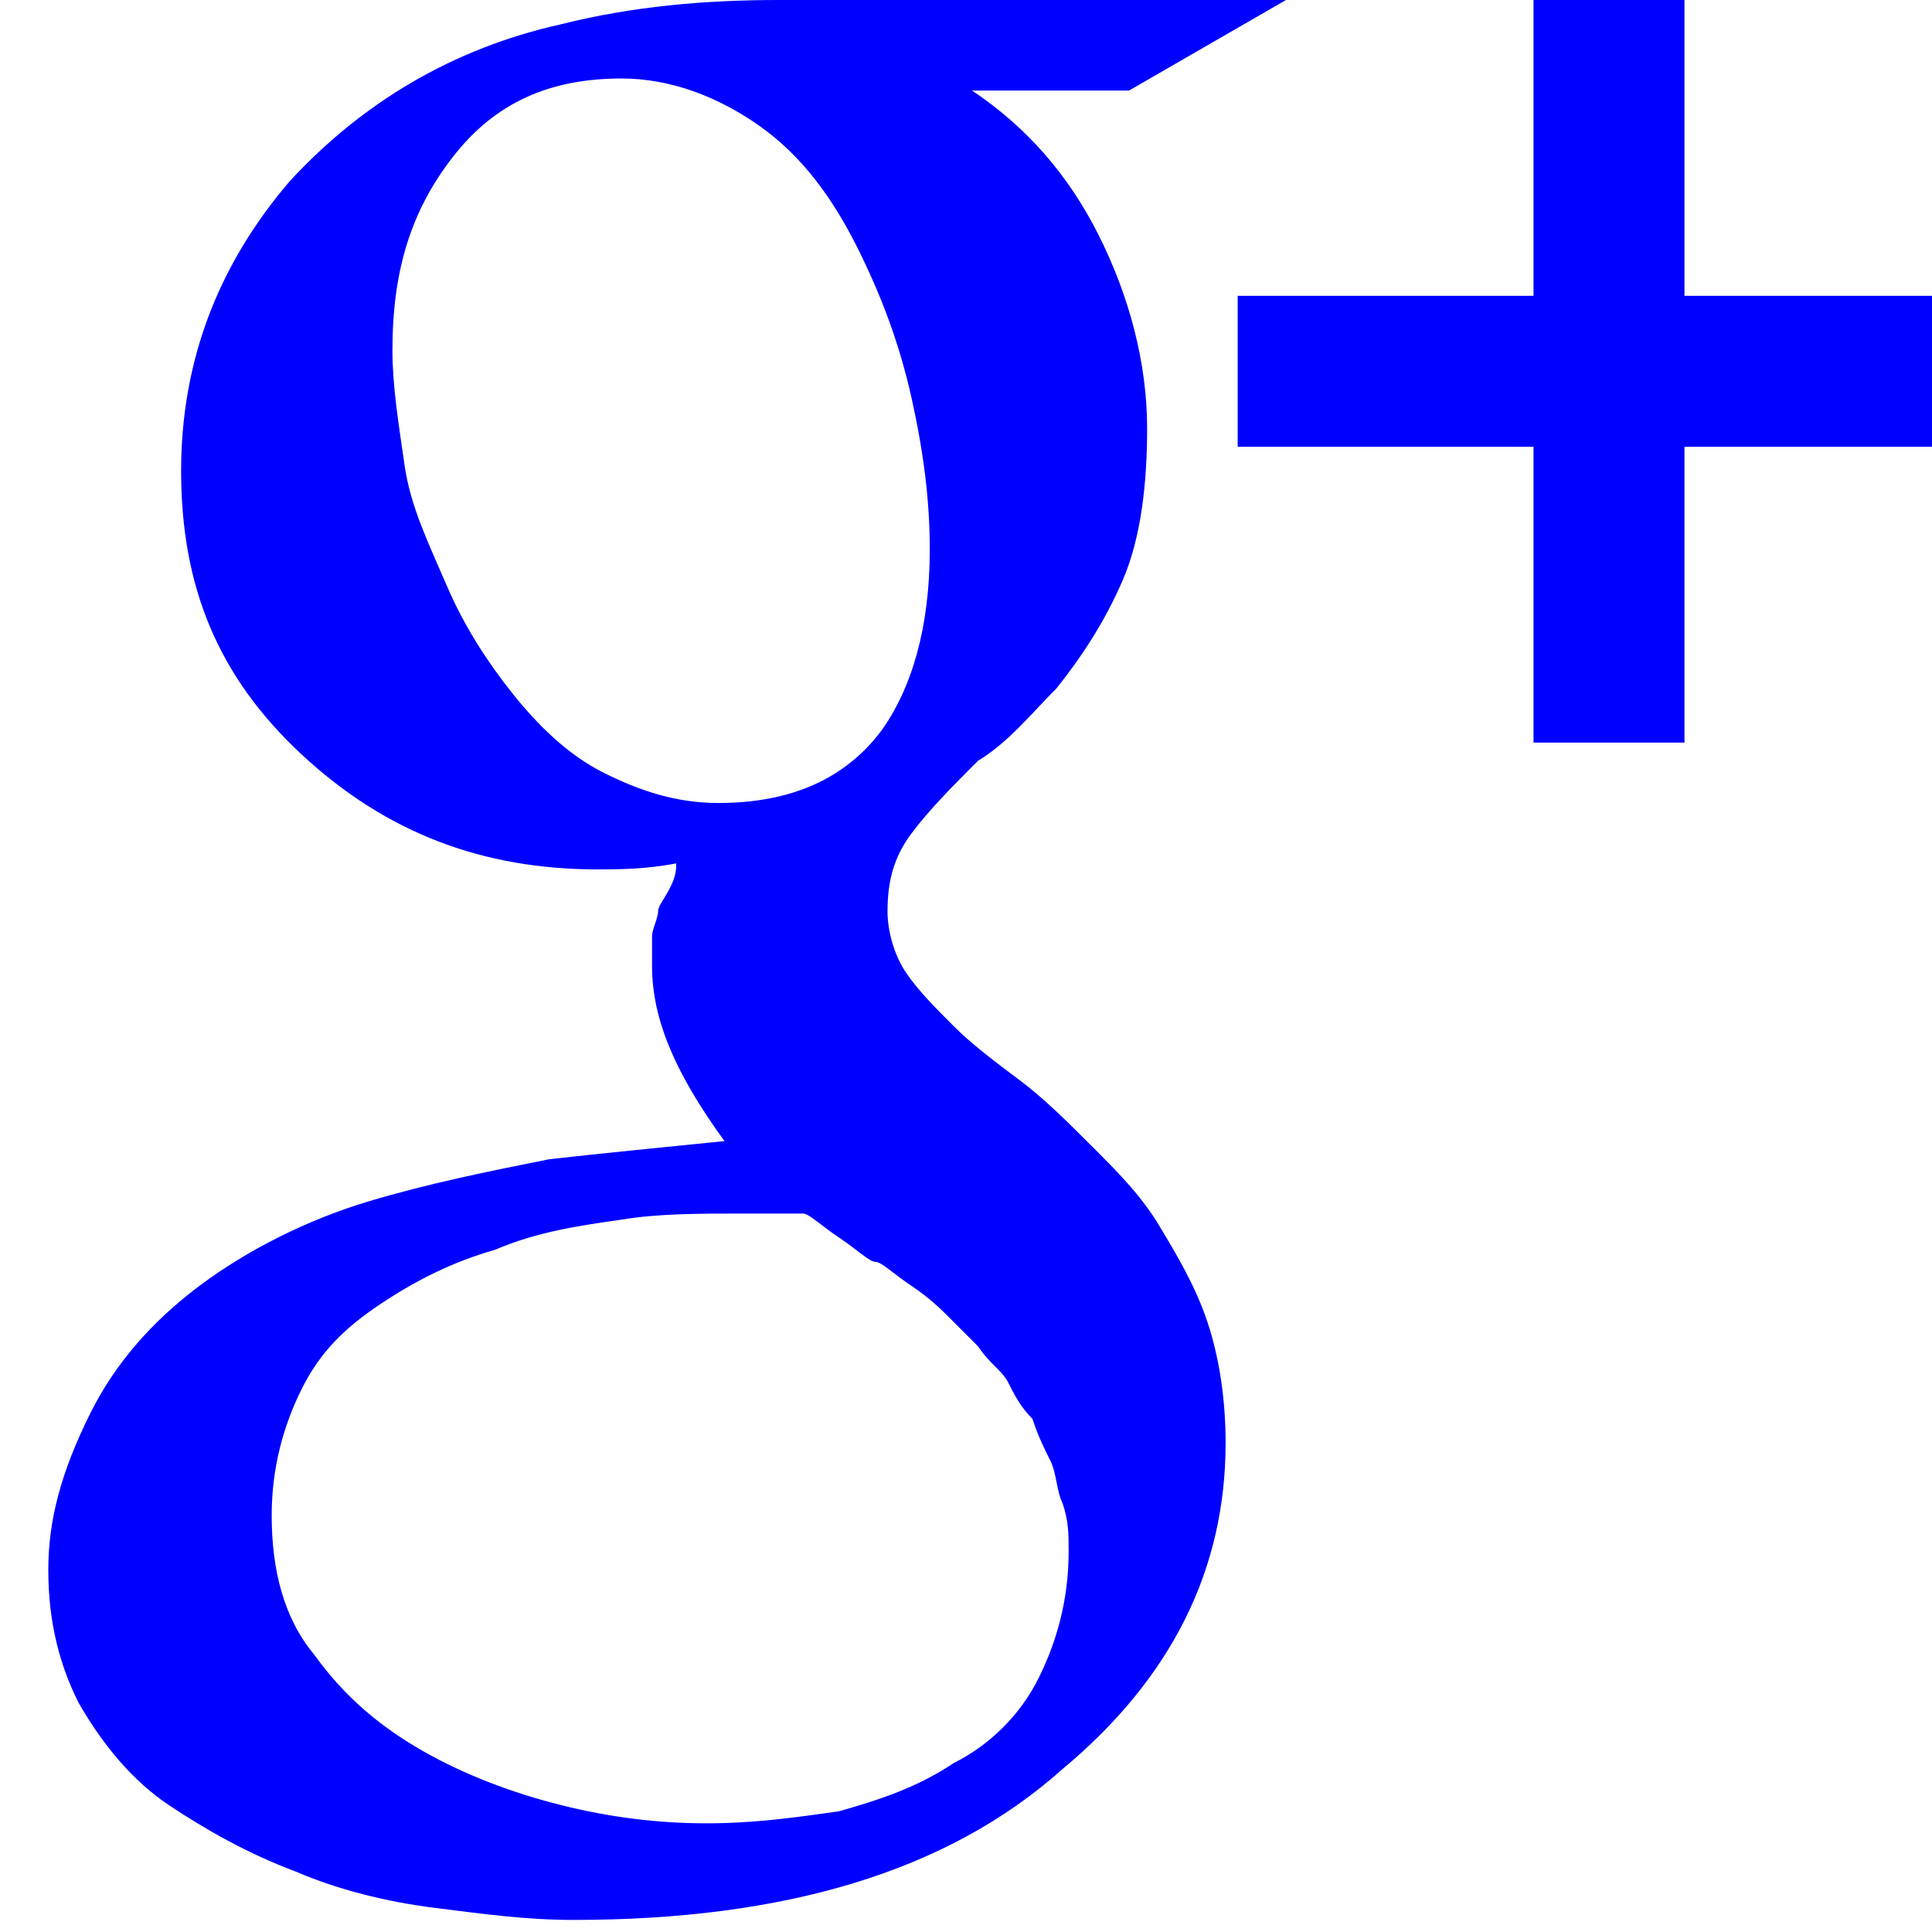
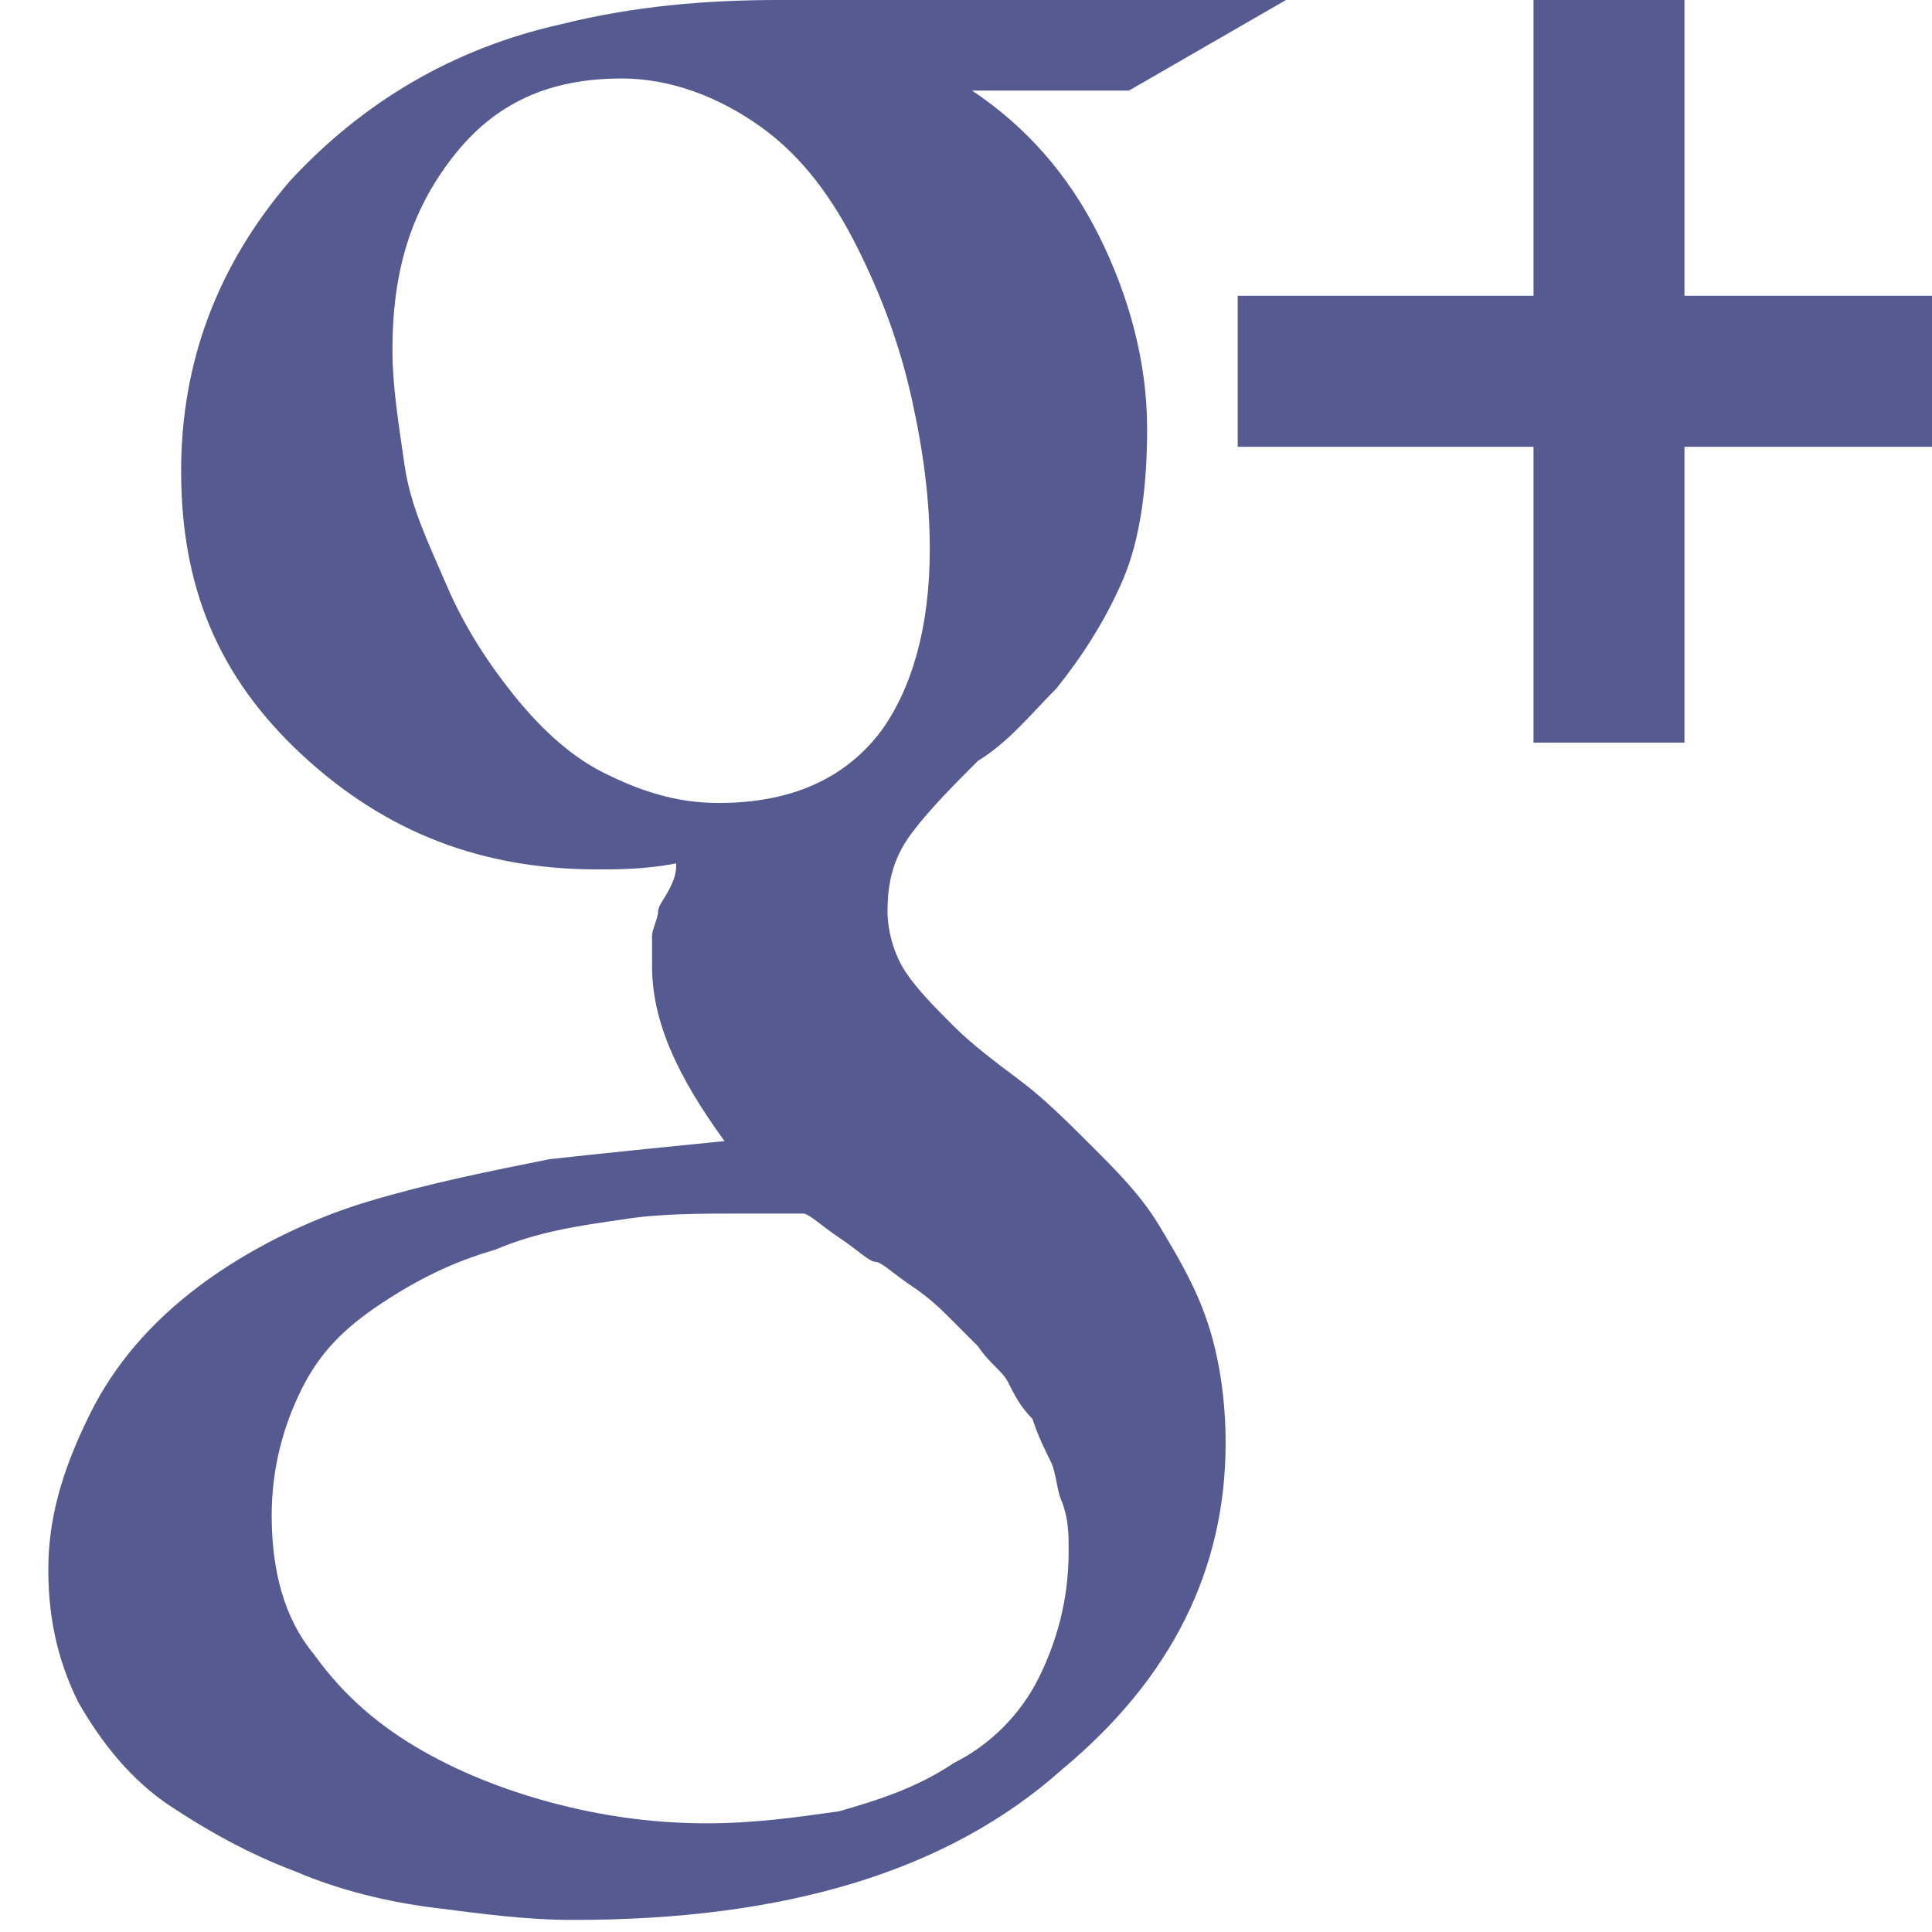
<svg xmlns="http://www.w3.org/2000/svg" version="1.1" id="Layer_1" x="0px" y="0px" viewBox="0 0 32 32" style="enable-background:new 0 0 32 32;" xml:space="preserve">
-   <path fill="blue" d="M17.7,25.7c0-0.3,0-0.5-0.1-0.8c-0.1-0.2-0.1-0.5-0.2-0.7c-0.1-0.2-0.2-0.4-0.3-0.7c-0.2-0.2-0.3-0.4-0.4-0.6  c-0.1-0.2-0.3-0.3-0.5-0.6c-0.2-0.2-0.4-0.4-0.5-0.5c-0.1-0.1-0.3-0.3-0.6-0.5c-0.3-0.2-0.5-0.4-0.6-0.4s-0.3-0.2-0.6-0.4  c-0.3-0.2-0.5-0.4-0.6-0.4c-0.2,0-0.5,0-1,0c-0.7,0-1.4,0-2,0.1c-0.7,0.1-1.4,0.2-2.1,0.5c-0.7,0.2-1.3,0.5-1.9,0.9s-1,0.8-1.3,1.4  c-0.3,0.6-0.5,1.3-0.5,2.1c0,0.9,0.2,1.7,0.7,2.3c0.5,0.7,1.1,1.2,1.8,1.6s1.5,0.7,2.3,0.9s1.6,0.3,2.4,0.3c0.8,0,1.5-0.1,2.2-0.2  c0.7-0.2,1.3-0.4,1.9-0.8c0.6-0.3,1.1-0.8,1.4-1.4C17.5,27.2,17.7,26.5,17.7,25.7z M15.4,9.1c0-0.8-0.1-1.6-0.3-2.5  c-0.2-0.9-0.5-1.7-0.9-2.5c-0.4-0.8-0.9-1.5-1.6-2c-0.7-0.5-1.5-0.8-2.3-0.8c-1.2,0-2.1,0.4-2.8,1.3c-0.7,0.9-1,1.9-1,3.2  c0,0.6,0.1,1.2,0.2,1.9c0.1,0.7,0.4,1.3,0.7,2c0.3,0.7,0.7,1.3,1.1,1.8c0.4,0.5,0.9,1,1.5,1.3c0.6,0.3,1.2,0.5,1.9,0.5  c1.2,0,2.1-0.4,2.7-1.2C15.1,11.4,15.4,10.4,15.4,9.1z M12.9,0h8.4l-2.6,1.5h-2.6c0.9,0.6,1.6,1.4,2.1,2.4s0.8,2.1,0.8,3.2  c0,0.9-0.1,1.8-0.4,2.5c-0.3,0.7-0.7,1.3-1.1,1.8c-0.4,0.4-0.8,0.9-1.3,1.2c-0.4,0.4-0.8,0.8-1.1,1.2c-0.3,0.4-0.4,0.8-0.4,1.3  c0,0.3,0.1,0.7,0.3,1c0.2,0.3,0.5,0.6,0.8,0.9c0.3,0.3,0.7,0.6,1.1,0.9c0.4,0.3,0.8,0.7,1.2,1.1c0.4,0.4,0.8,0.8,1.1,1.3  c0.3,0.5,0.6,1,0.8,1.6c0.2,0.6,0.3,1.3,0.3,2c0,2.1-0.9,3.9-2.7,5.4c-1.9,1.7-4.6,2.5-8.1,2.5c-0.8,0-1.5-0.1-2.3-0.2  c-0.8-0.1-1.6-0.3-2.3-0.6c-0.8-0.3-1.5-0.7-2.1-1.1c-0.6-0.4-1.1-1-1.5-1.7C1,27.6,0.8,26.9,0.8,26c0-0.8,0.2-1.6,0.7-2.6  c0.4-0.8,1-1.5,1.8-2.1c0.8-0.6,1.8-1.1,2.8-1.4c1-0.3,2-0.5,3-0.7c0.9-0.1,1.9-0.2,2.9-0.3c-0.8-1.1-1.2-2-1.2-2.9  c0-0.2,0-0.3,0-0.5c0-0.1,0.1-0.3,0.1-0.4c0-0.1,0.1-0.2,0.2-0.4c0.1-0.2,0.1-0.3,0.1-0.4c-0.5,0.1-1,0.1-1.3,0.1  c-1.9,0-3.5-0.6-4.9-1.9c-1.4-1.3-2-2.8-2-4.7c0-1.8,0.6-3.4,1.8-4.8C6,1.7,7.5,0.8,9.3,0.4C10.5,0.1,11.7,0,12.9,0z M32.8,4.9v2.5  h-4.9v4.9h-2.5V7.4h-4.9V4.9h4.9V0h2.5v4.9H32.8z" />
+   <path fill="#555A91" d="M17.7,25.7c0-0.3,0-0.5-0.1-0.8c-0.1-0.2-0.1-0.5-0.2-0.7c-0.1-0.2-0.2-0.4-0.3-0.7c-0.2-0.2-0.3-0.4-0.4-0.6  c-0.1-0.2-0.3-0.3-0.5-0.6c-0.2-0.2-0.4-0.4-0.5-0.5c-0.1-0.1-0.3-0.3-0.6-0.5c-0.3-0.2-0.5-0.4-0.6-0.4s-0.3-0.2-0.6-0.4  c-0.3-0.2-0.5-0.4-0.6-0.4c-0.2,0-0.5,0-1,0c-0.7,0-1.4,0-2,0.1c-0.7,0.1-1.4,0.2-2.1,0.5c-0.7,0.2-1.3,0.5-1.9,0.9s-1,0.8-1.3,1.4  c-0.3,0.6-0.5,1.3-0.5,2.1c0,0.9,0.2,1.7,0.7,2.3c0.5,0.7,1.1,1.2,1.8,1.6s1.5,0.7,2.3,0.9s1.6,0.3,2.4,0.3c0.8,0,1.5-0.1,2.2-0.2  c0.7-0.2,1.3-0.4,1.9-0.8c0.6-0.3,1.1-0.8,1.4-1.4C17.5,27.2,17.7,26.5,17.7,25.7z M15.4,9.1c0-0.8-0.1-1.6-0.3-2.5  c-0.2-0.9-0.5-1.7-0.9-2.5c-0.4-0.8-0.9-1.5-1.6-2c-0.7-0.5-1.5-0.8-2.3-0.8c-1.2,0-2.1,0.4-2.8,1.3c-0.7,0.9-1,1.9-1,3.2  c0,0.6,0.1,1.2,0.2,1.9c0.1,0.7,0.4,1.3,0.7,2c0.3,0.7,0.7,1.3,1.1,1.8c0.4,0.5,0.9,1,1.5,1.3c0.6,0.3,1.2,0.5,1.9,0.5  c1.2,0,2.1-0.4,2.7-1.2C15.1,11.4,15.4,10.4,15.4,9.1z M12.9,0h8.4l-2.6,1.5h-2.6c0.9,0.6,1.6,1.4,2.1,2.4s0.8,2.1,0.8,3.2  c0,0.9-0.1,1.8-0.4,2.5c-0.3,0.7-0.7,1.3-1.1,1.8c-0.4,0.4-0.8,0.9-1.3,1.2c-0.4,0.4-0.8,0.8-1.1,1.2c-0.3,0.4-0.4,0.8-0.4,1.3  c0,0.3,0.1,0.7,0.3,1c0.2,0.3,0.5,0.6,0.8,0.9c0.3,0.3,0.7,0.6,1.1,0.9c0.4,0.3,0.8,0.7,1.2,1.1c0.4,0.4,0.8,0.8,1.1,1.3  c0.3,0.5,0.6,1,0.8,1.6c0.2,0.6,0.3,1.3,0.3,2c0,2.1-0.9,3.9-2.7,5.4c-1.9,1.7-4.6,2.5-8.1,2.5c-0.8,0-1.5-0.1-2.3-0.2  c-0.8-0.1-1.6-0.3-2.3-0.6c-0.8-0.3-1.5-0.7-2.1-1.1c-0.6-0.4-1.1-1-1.5-1.7C1,27.6,0.8,26.9,0.8,26c0-0.8,0.2-1.6,0.7-2.6  c0.4-0.8,1-1.5,1.8-2.1c0.8-0.6,1.8-1.1,2.8-1.4c1-0.3,2-0.5,3-0.7c0.9-0.1,1.9-0.2,2.9-0.3c-0.8-1.1-1.2-2-1.2-2.9  c0-0.2,0-0.3,0-0.5c0-0.1,0.1-0.3,0.1-0.4c0-0.1,0.1-0.2,0.2-0.4c0.1-0.2,0.1-0.3,0.1-0.4c-0.5,0.1-1,0.1-1.3,0.1  c-1.9,0-3.5-0.6-4.9-1.9c-1.4-1.3-2-2.8-2-4.7c0-1.8,0.6-3.4,1.8-4.8C6,1.7,7.5,0.8,9.3,0.4C10.5,0.1,11.7,0,12.9,0z M32.8,4.9v2.5  h-4.9v4.9h-2.5V7.4h-4.9V4.9h4.9V0h2.5v4.9H32.8z" />
</svg>
